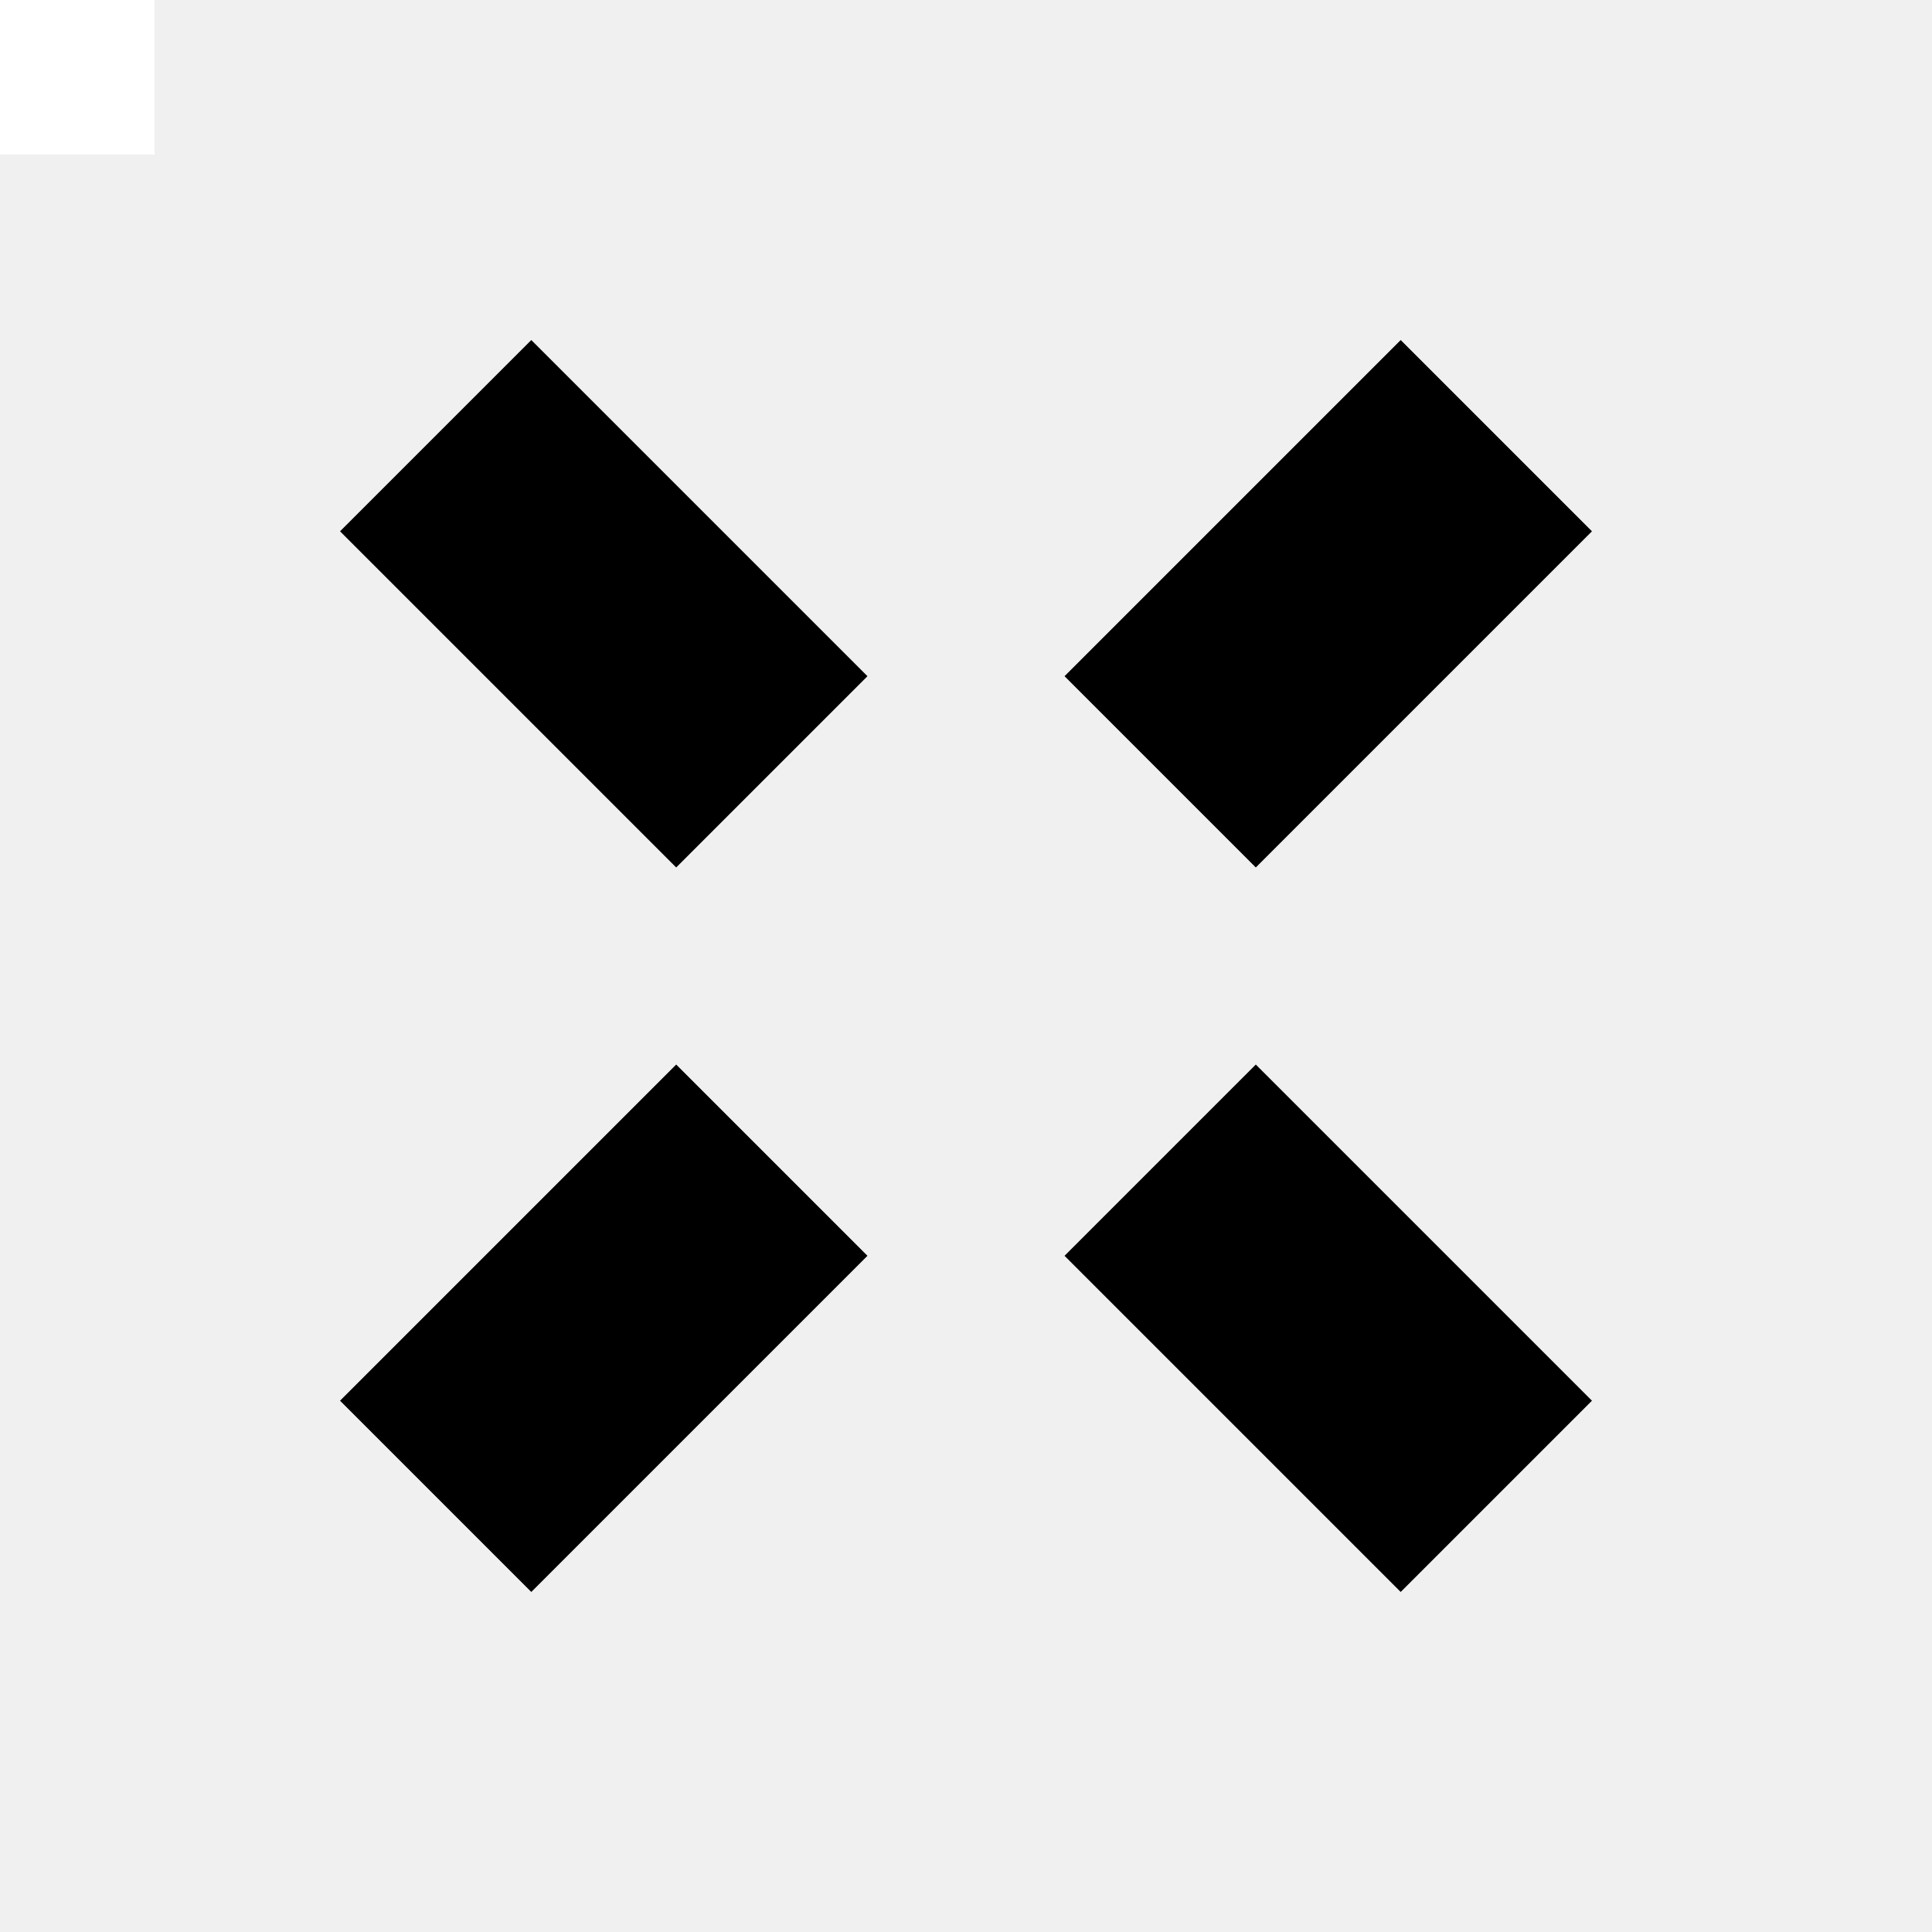
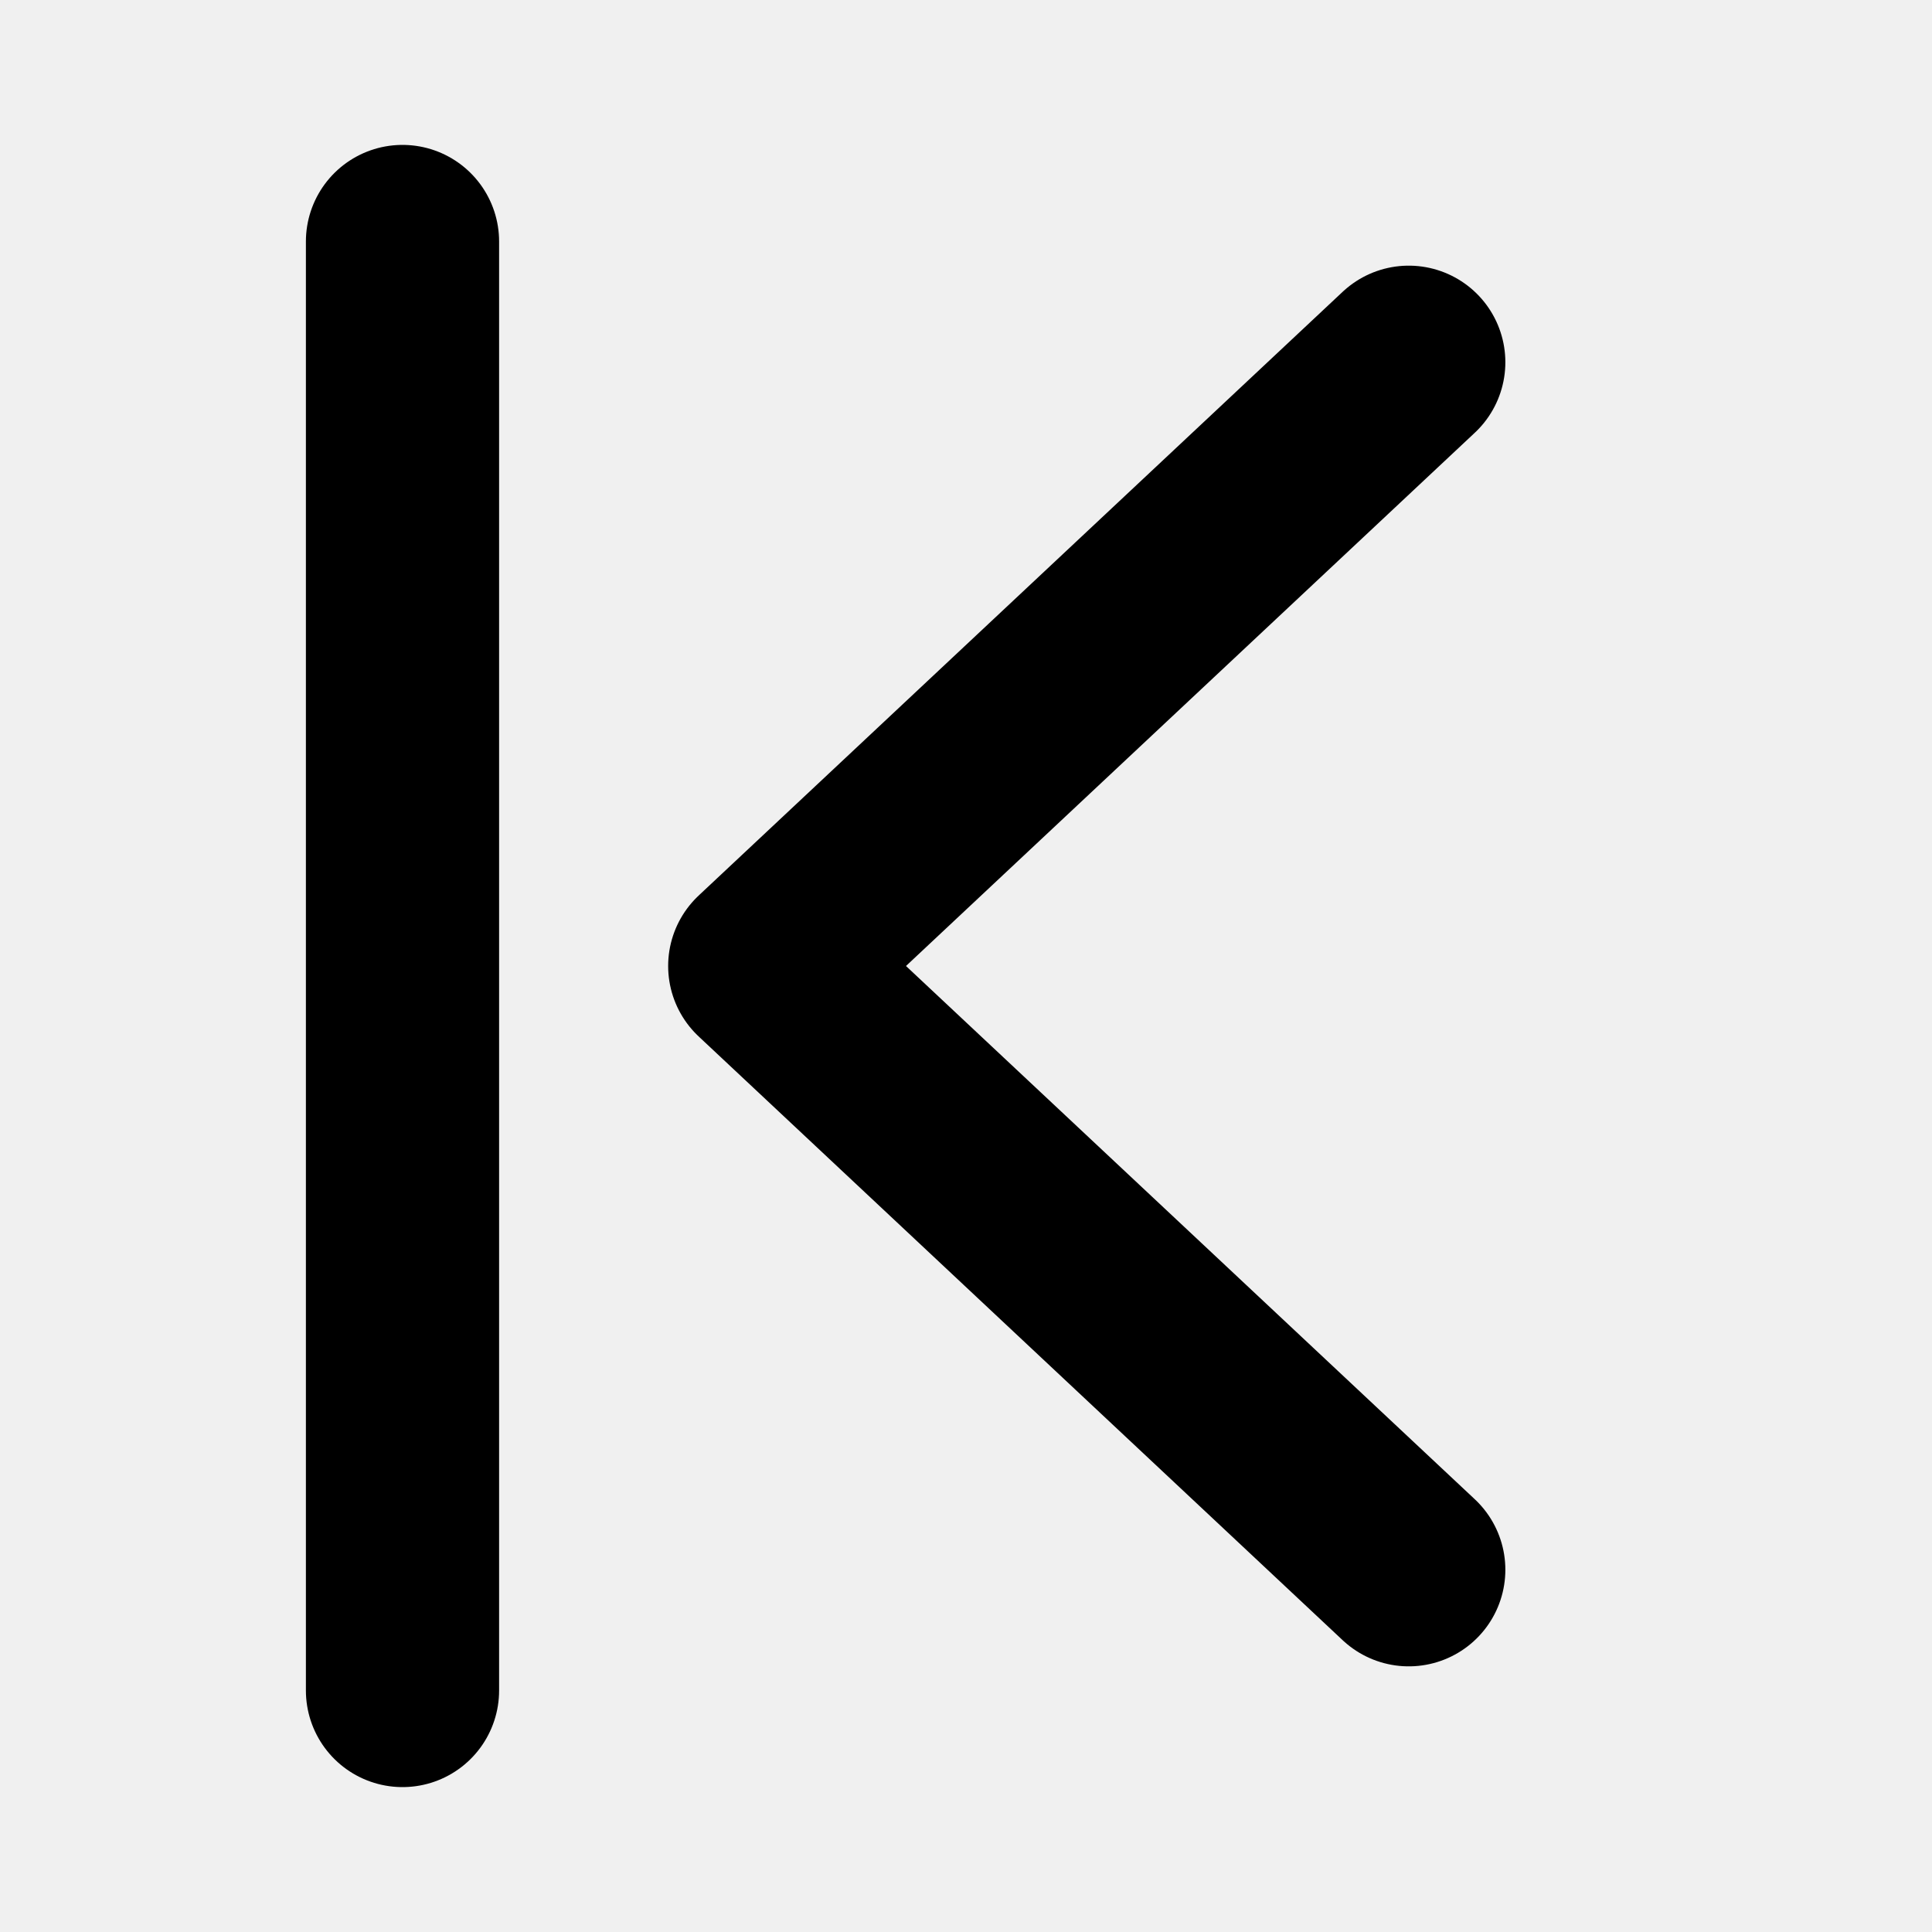
- <svg xmlns="http://www.w3.org/2000/svg" viewBox="0 0 200 200" width="16" height="16">
-   <rect width="16" height="16" fill="white" />
-   <g transform="translate(100,100)" stroke="black" stroke-width="28" stroke-linecap="square" fill="none">
-     <line x1="-45" y1="-45" x2="-30" y2="-30" />
-     <line x1="30" y1="30" x2="45" y2="45" />
-     <line x1="-45" y1="45" x2="-30" y2="30" />
-     <line x1="30" y1="-30" x2="45" y2="-45" />
-   </g>
+ <svg xmlns="http://www.w3.org/2000/svg" viewBox="0 0 24 24" fill="none">
+   <path d="M5 3v18" stroke="currentColor" stroke-width="2.4" stroke-linecap="round" />
+   <path d="M17.5 4.5 9.5 12l8 7.5" stroke="currentColor" stroke-width="2.4" stroke-linecap="round" stroke-linejoin="round" />
</svg>
